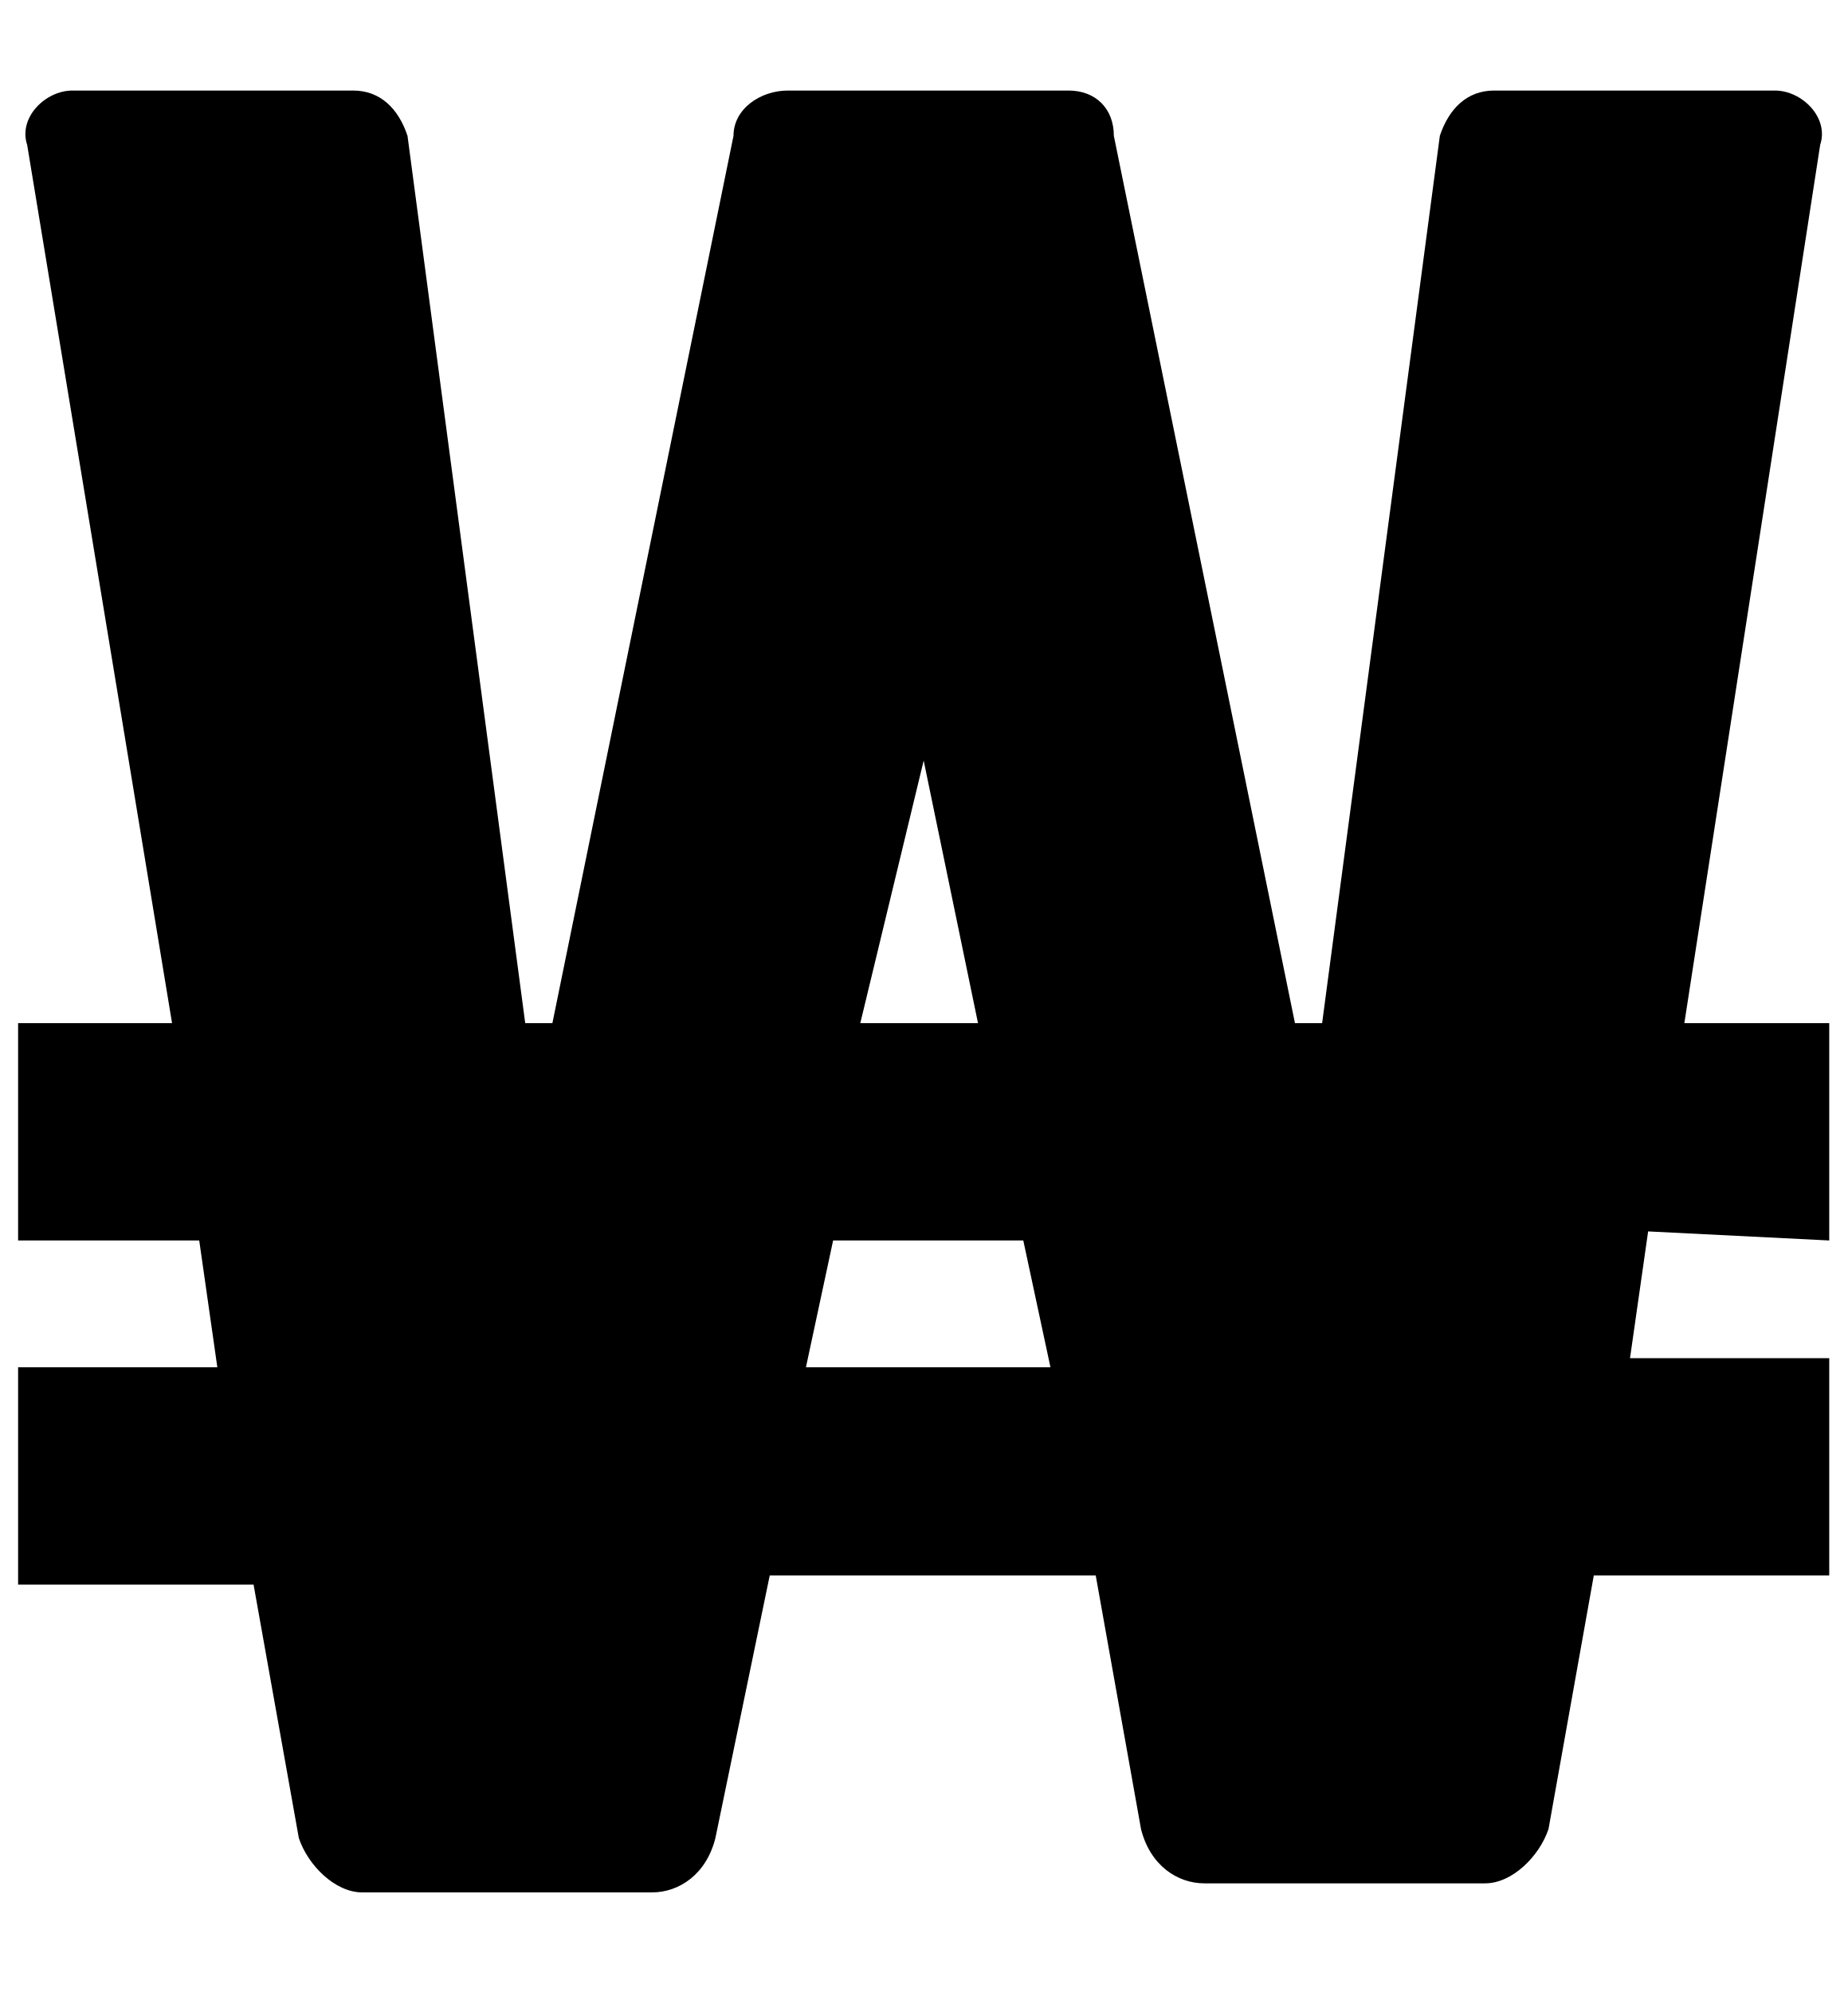
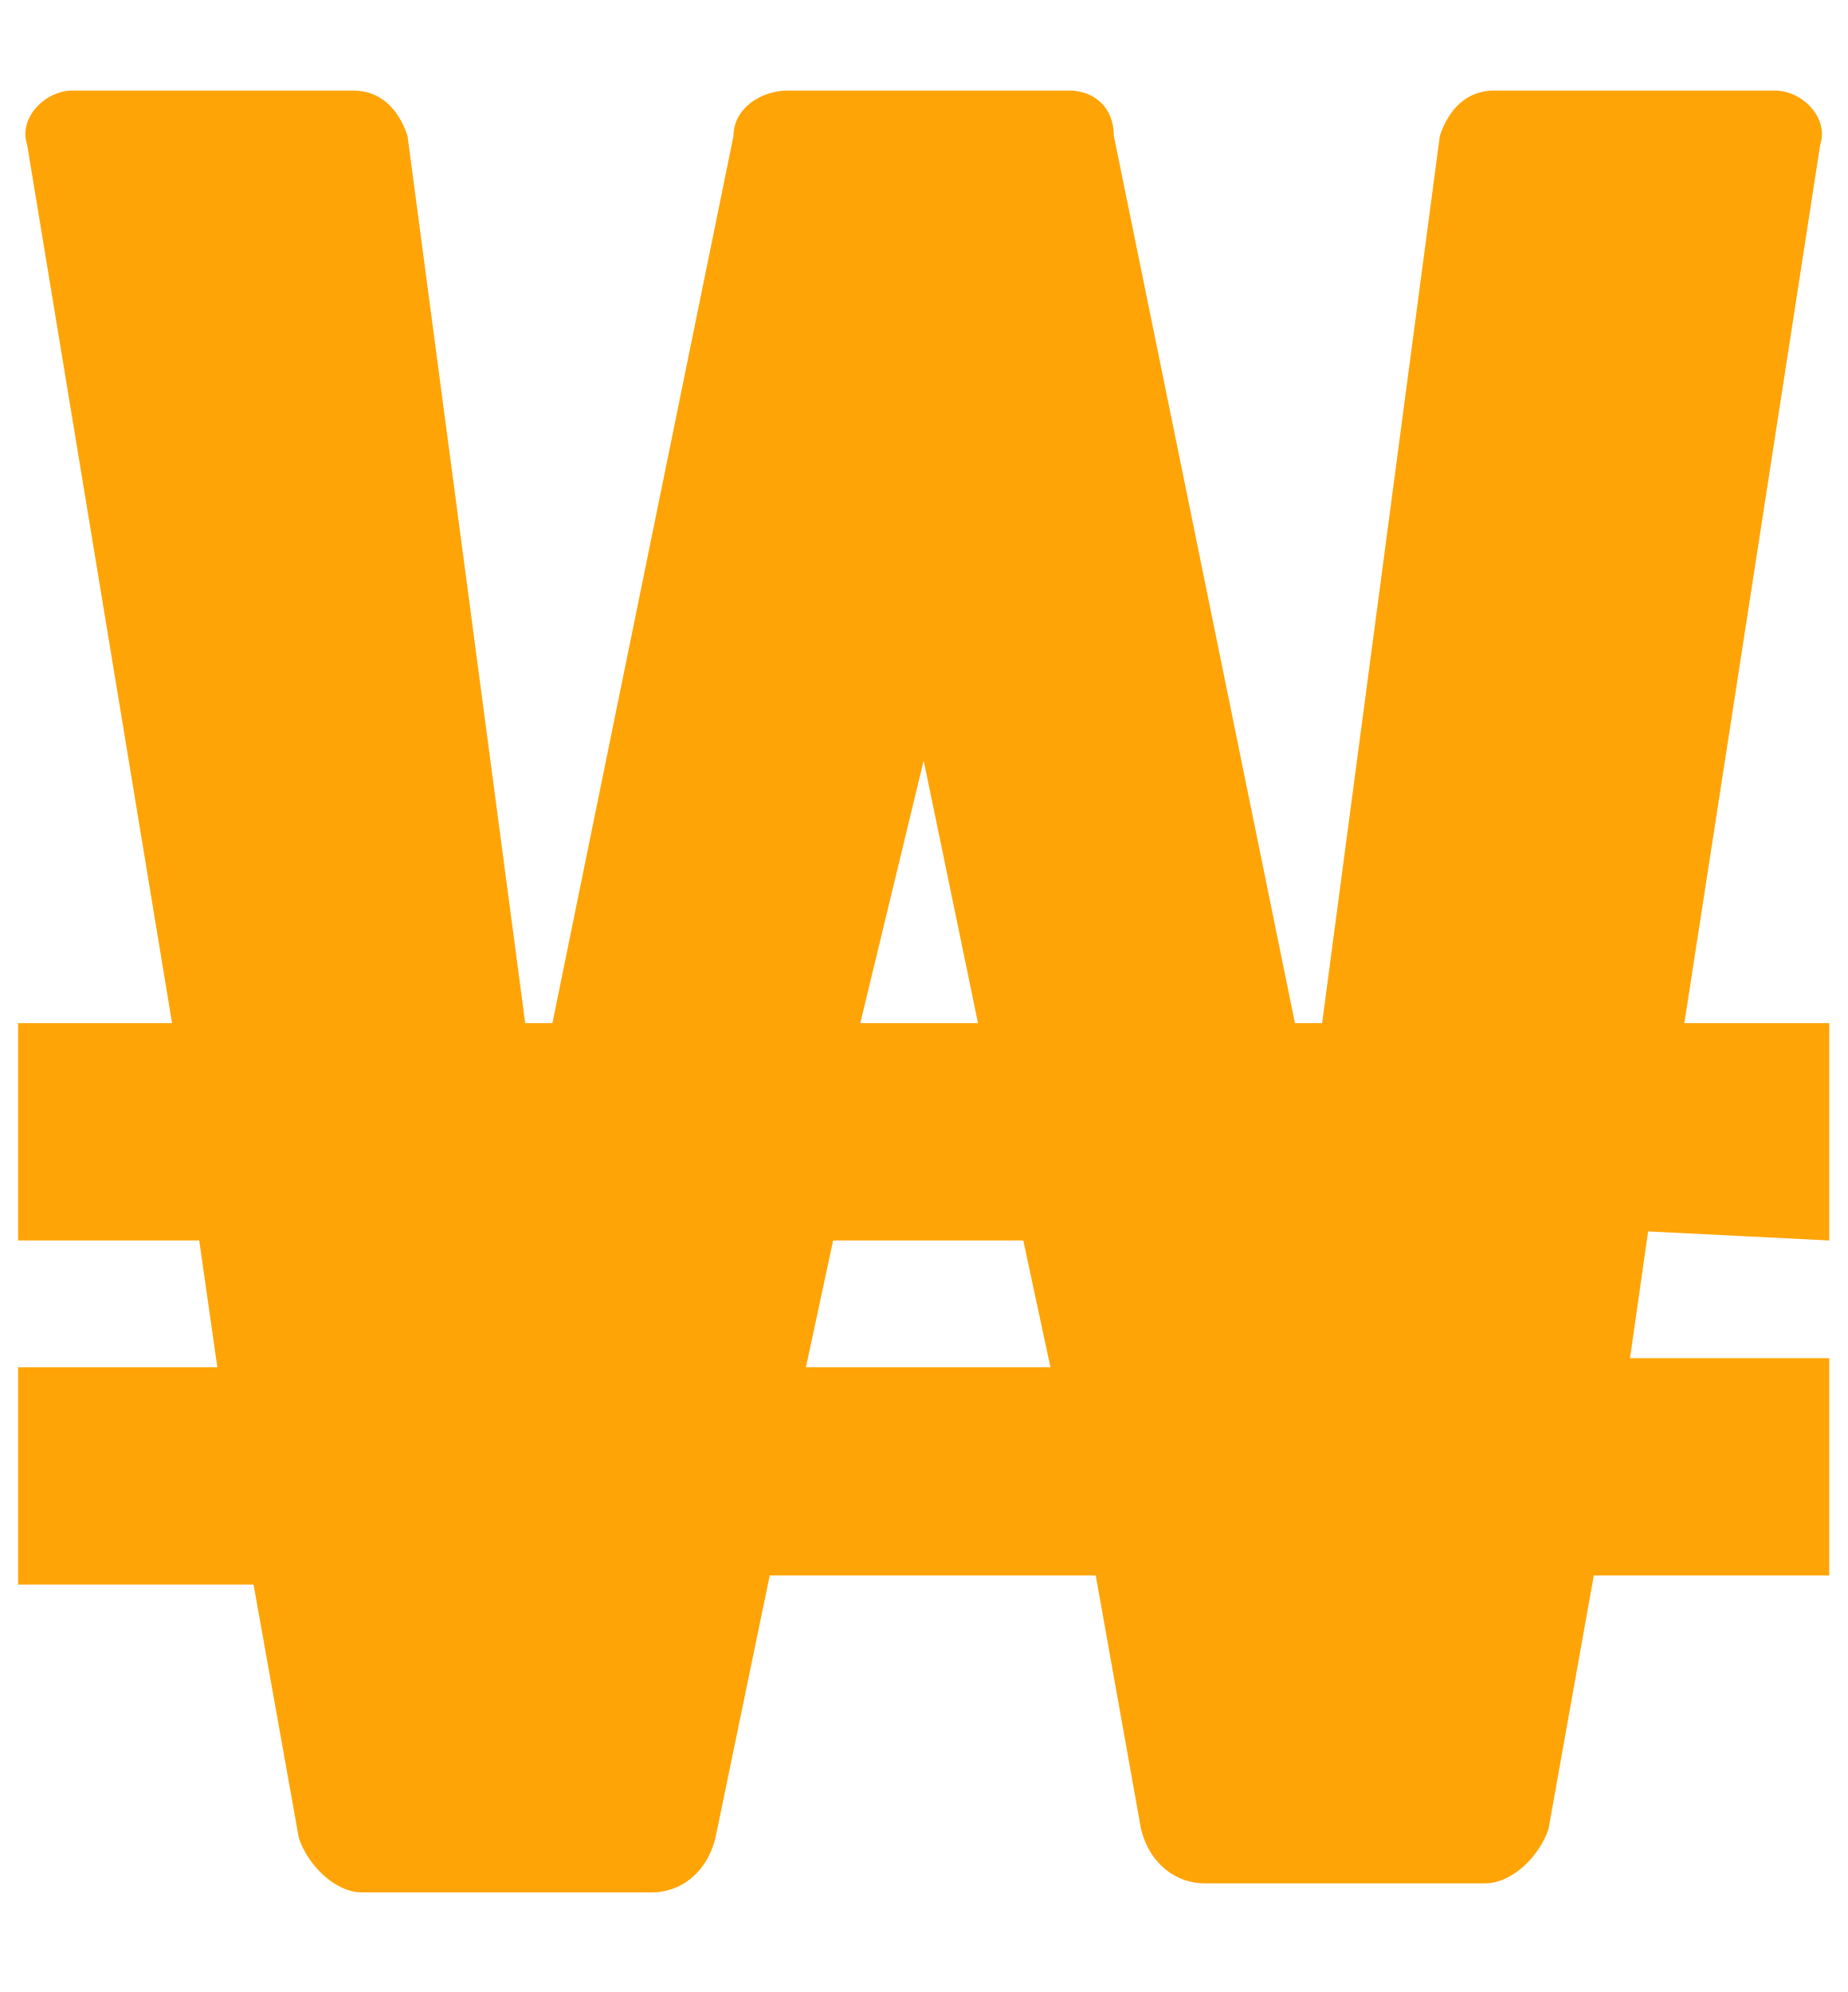
<svg xmlns="http://www.w3.org/2000/svg" version="1.1" id="Фигура_1_1_" x="0px" y="0px" viewBox="0 0 20.4 22" style="enable-background:new 0 0 20.4 22;" xml:space="preserve">
-   <path fill="currentColor" d="M20.2,13.7v-2.4h-1.6l1.5-9.7C20.2,1.3,19.9,1,19.6,1h-3.1c-0.3,0-0.5,0.2-0.6,0.5l-1.3,9.8h-0.3l-2-9.8 c0-0.3-0.2-0.5-0.5-0.5H8.7C8.4,1,8.1,1.2,8.1,1.5l-2,9.8H5.8L4.5,1.5C4.4,1.2,4.2,1,3.9,1H0.8C0.5,1,0.2,1.3,0.3,1.6l1.6,9.7H0.2 v2.4h2l0.2,1.4H0.2v2.4h2.6l0.5,2.8c0.1,0.3,0.4,0.6,0.7,0.6h3.2c0.3,0,0.6-0.2,0.7-0.6l0.6-2.9h3.6l0.5,2.8 c0.1,0.4,0.4,0.6,0.7,0.6h3.1c0.3,0,0.6-0.3,0.7-0.6l0.5-2.8h2.6V15H18l0.2-1.4L20.2,13.7L20.2,13.7z M10.2,8.4L10.2,8.4l0.6,2.9 H9.5L10.2,8.4z M8.9,15.1l0.3-1.4h2.1l0.3,1.4H8.9z" />
+   <style type="text/css">
+ 	.st0{fill:#ffa407;}
+ </style>
+   <g id="Фигура_1">
+     <g>
+       <path class="st0" d="M20.2,13.7v-2.4h-1.6l1.5-9.7C20.2,1.3,19.9,1,19.6,1h-3.1c-0.3,0-0.5,0.2-0.6,0.5l-1.3,9.8h-0.3l-2-9.8    c0-0.3-0.2-0.5-0.5-0.5H8.7C8.4,1,8.1,1.2,8.1,1.5l-2,9.8H5.8L4.5,1.5C4.4,1.2,4.2,1,3.9,1H0.8C0.5,1,0.2,1.3,0.3,1.6l1.6,9.7H0.2    v2.4h2l0.2,1.4H0.2v2.4h2.6l0.5,2.8c0.1,0.3,0.4,0.6,0.7,0.6h3.2c0.3,0,0.6-0.2,0.7-0.6l0.6-2.9h3.6l0.5,2.8    c0.1,0.4,0.4,0.6,0.7,0.6h3.1c0.3,0,0.6-0.3,0.7-0.6l0.5-2.8h2.6V15H18l0.2-1.4L20.2,13.7L20.2,13.7z M10.2,8.4L10.2,8.4l0.6,2.9    H9.5L10.2,8.4z M8.9,15.1l0.3-1.4h2.1l0.3,1.4H8.9z" />
+     </g>
+   </g>
</svg>
